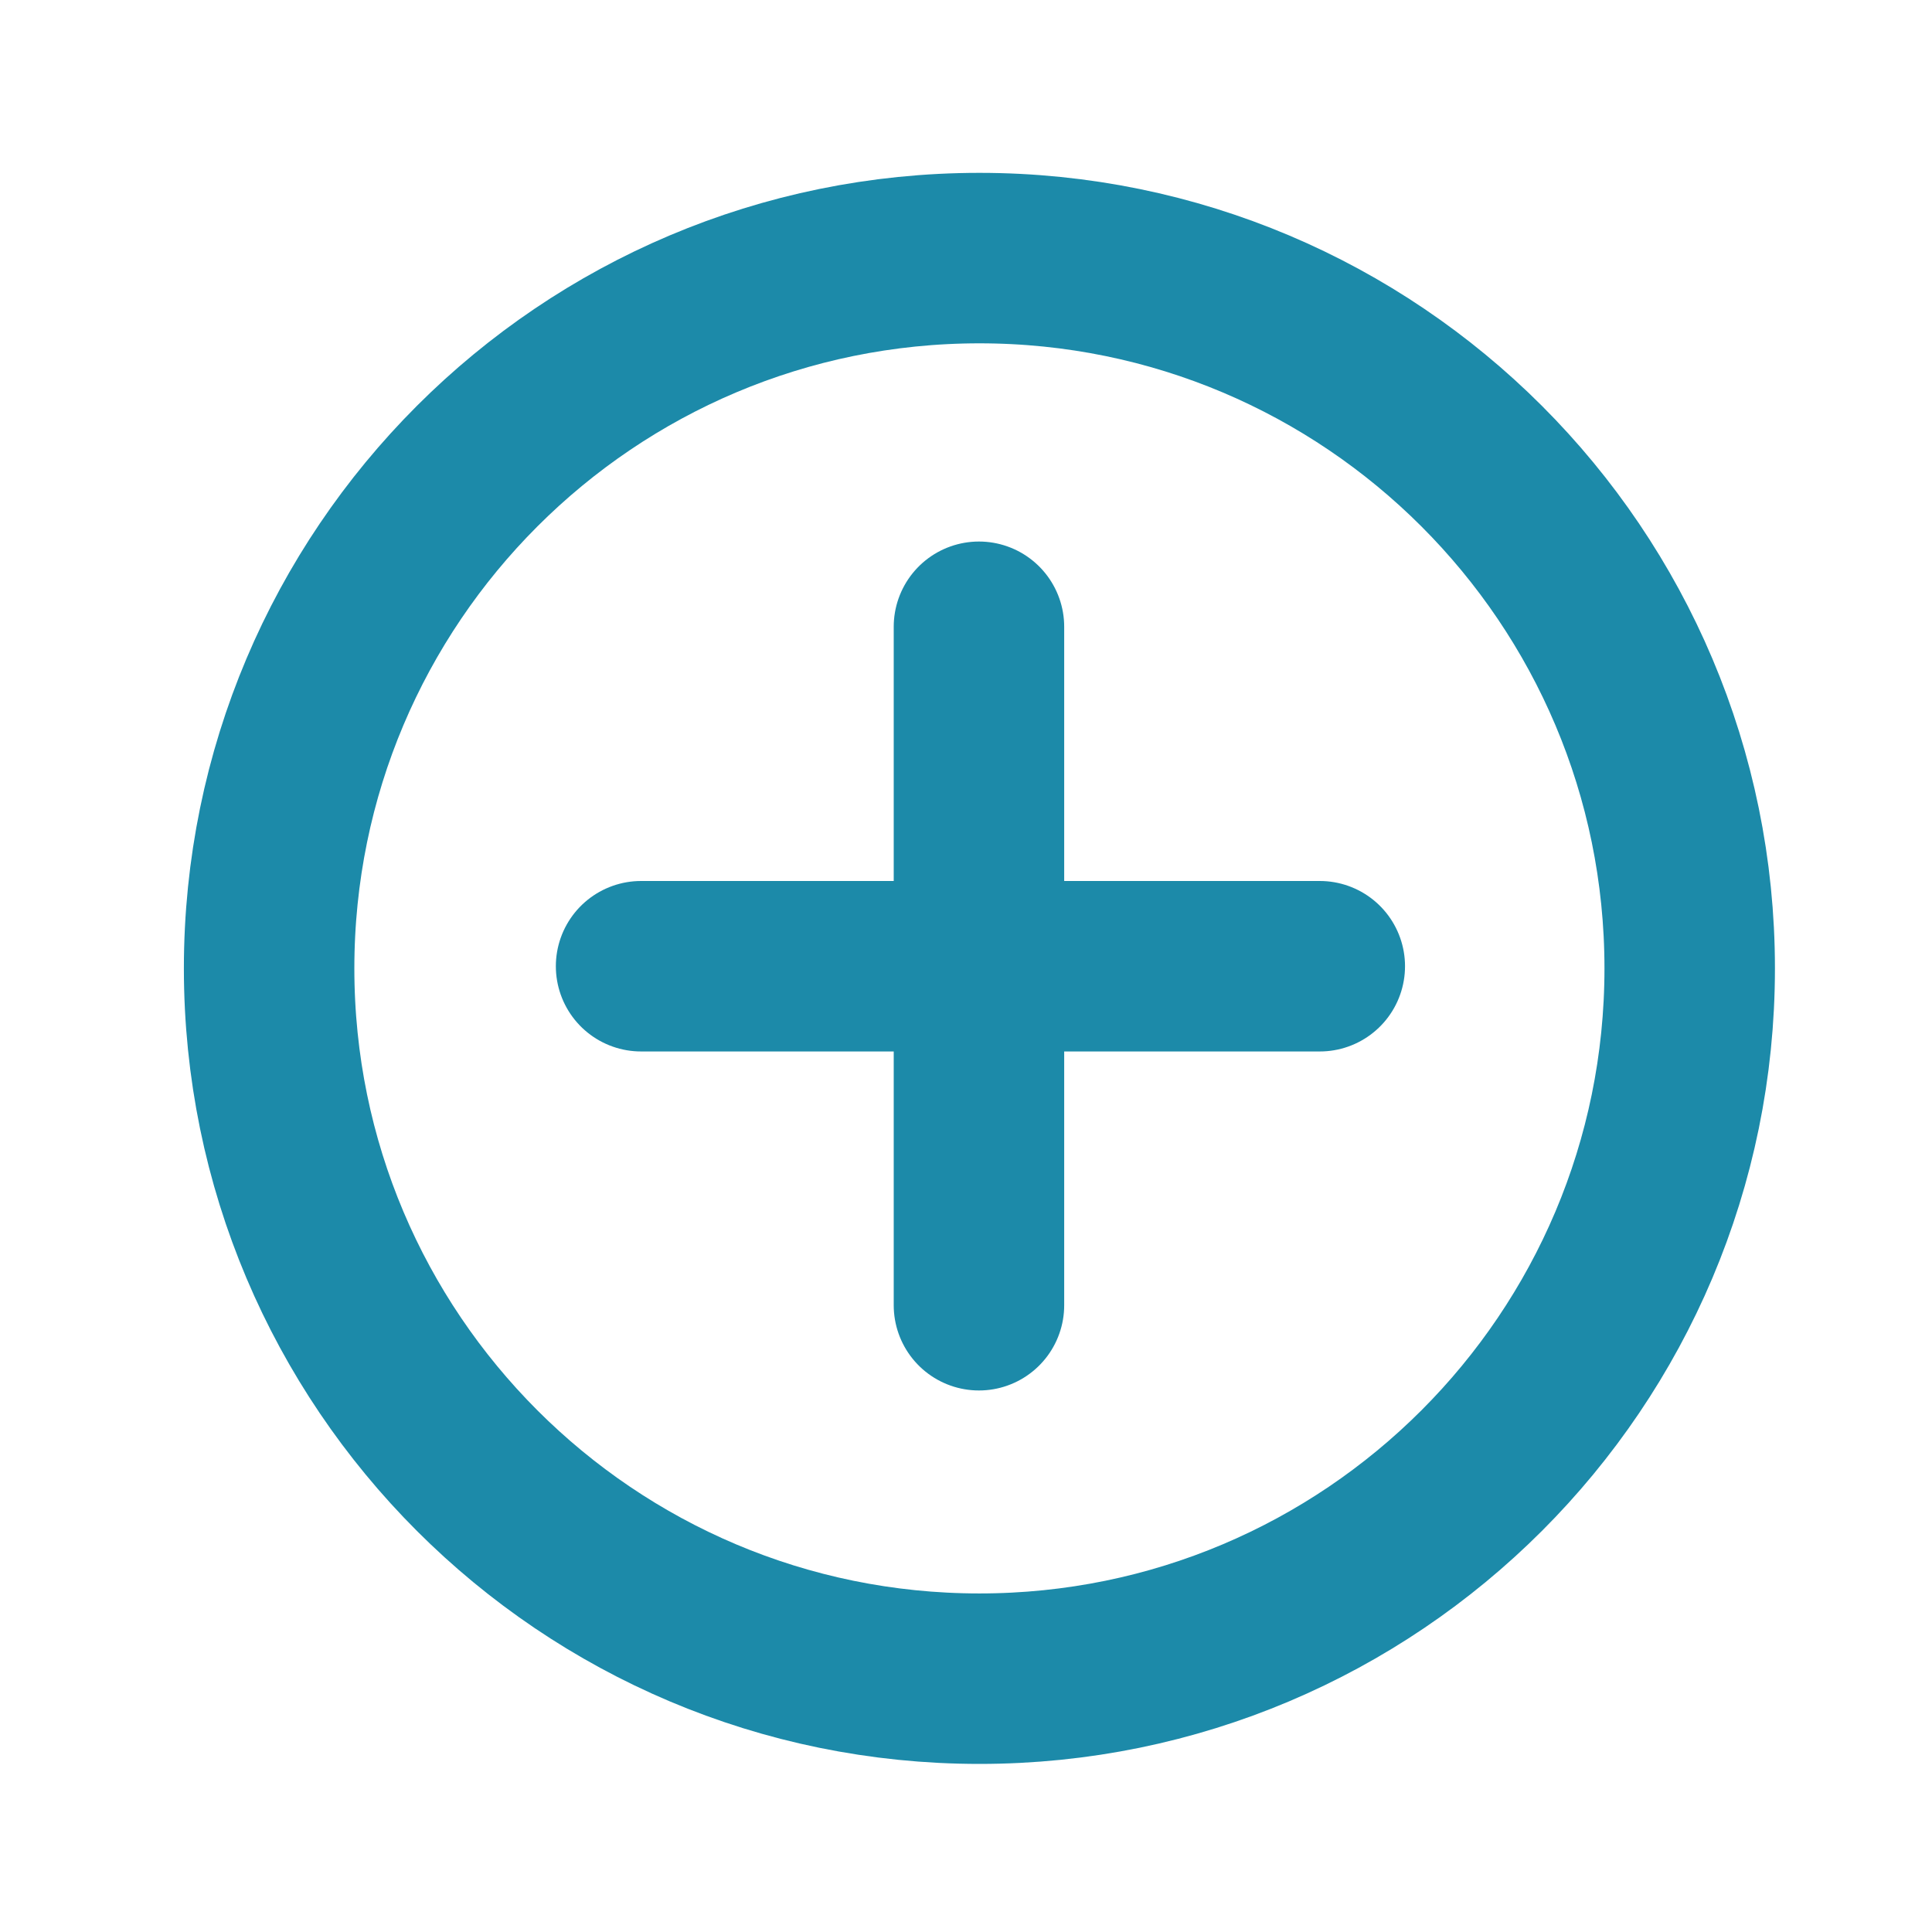
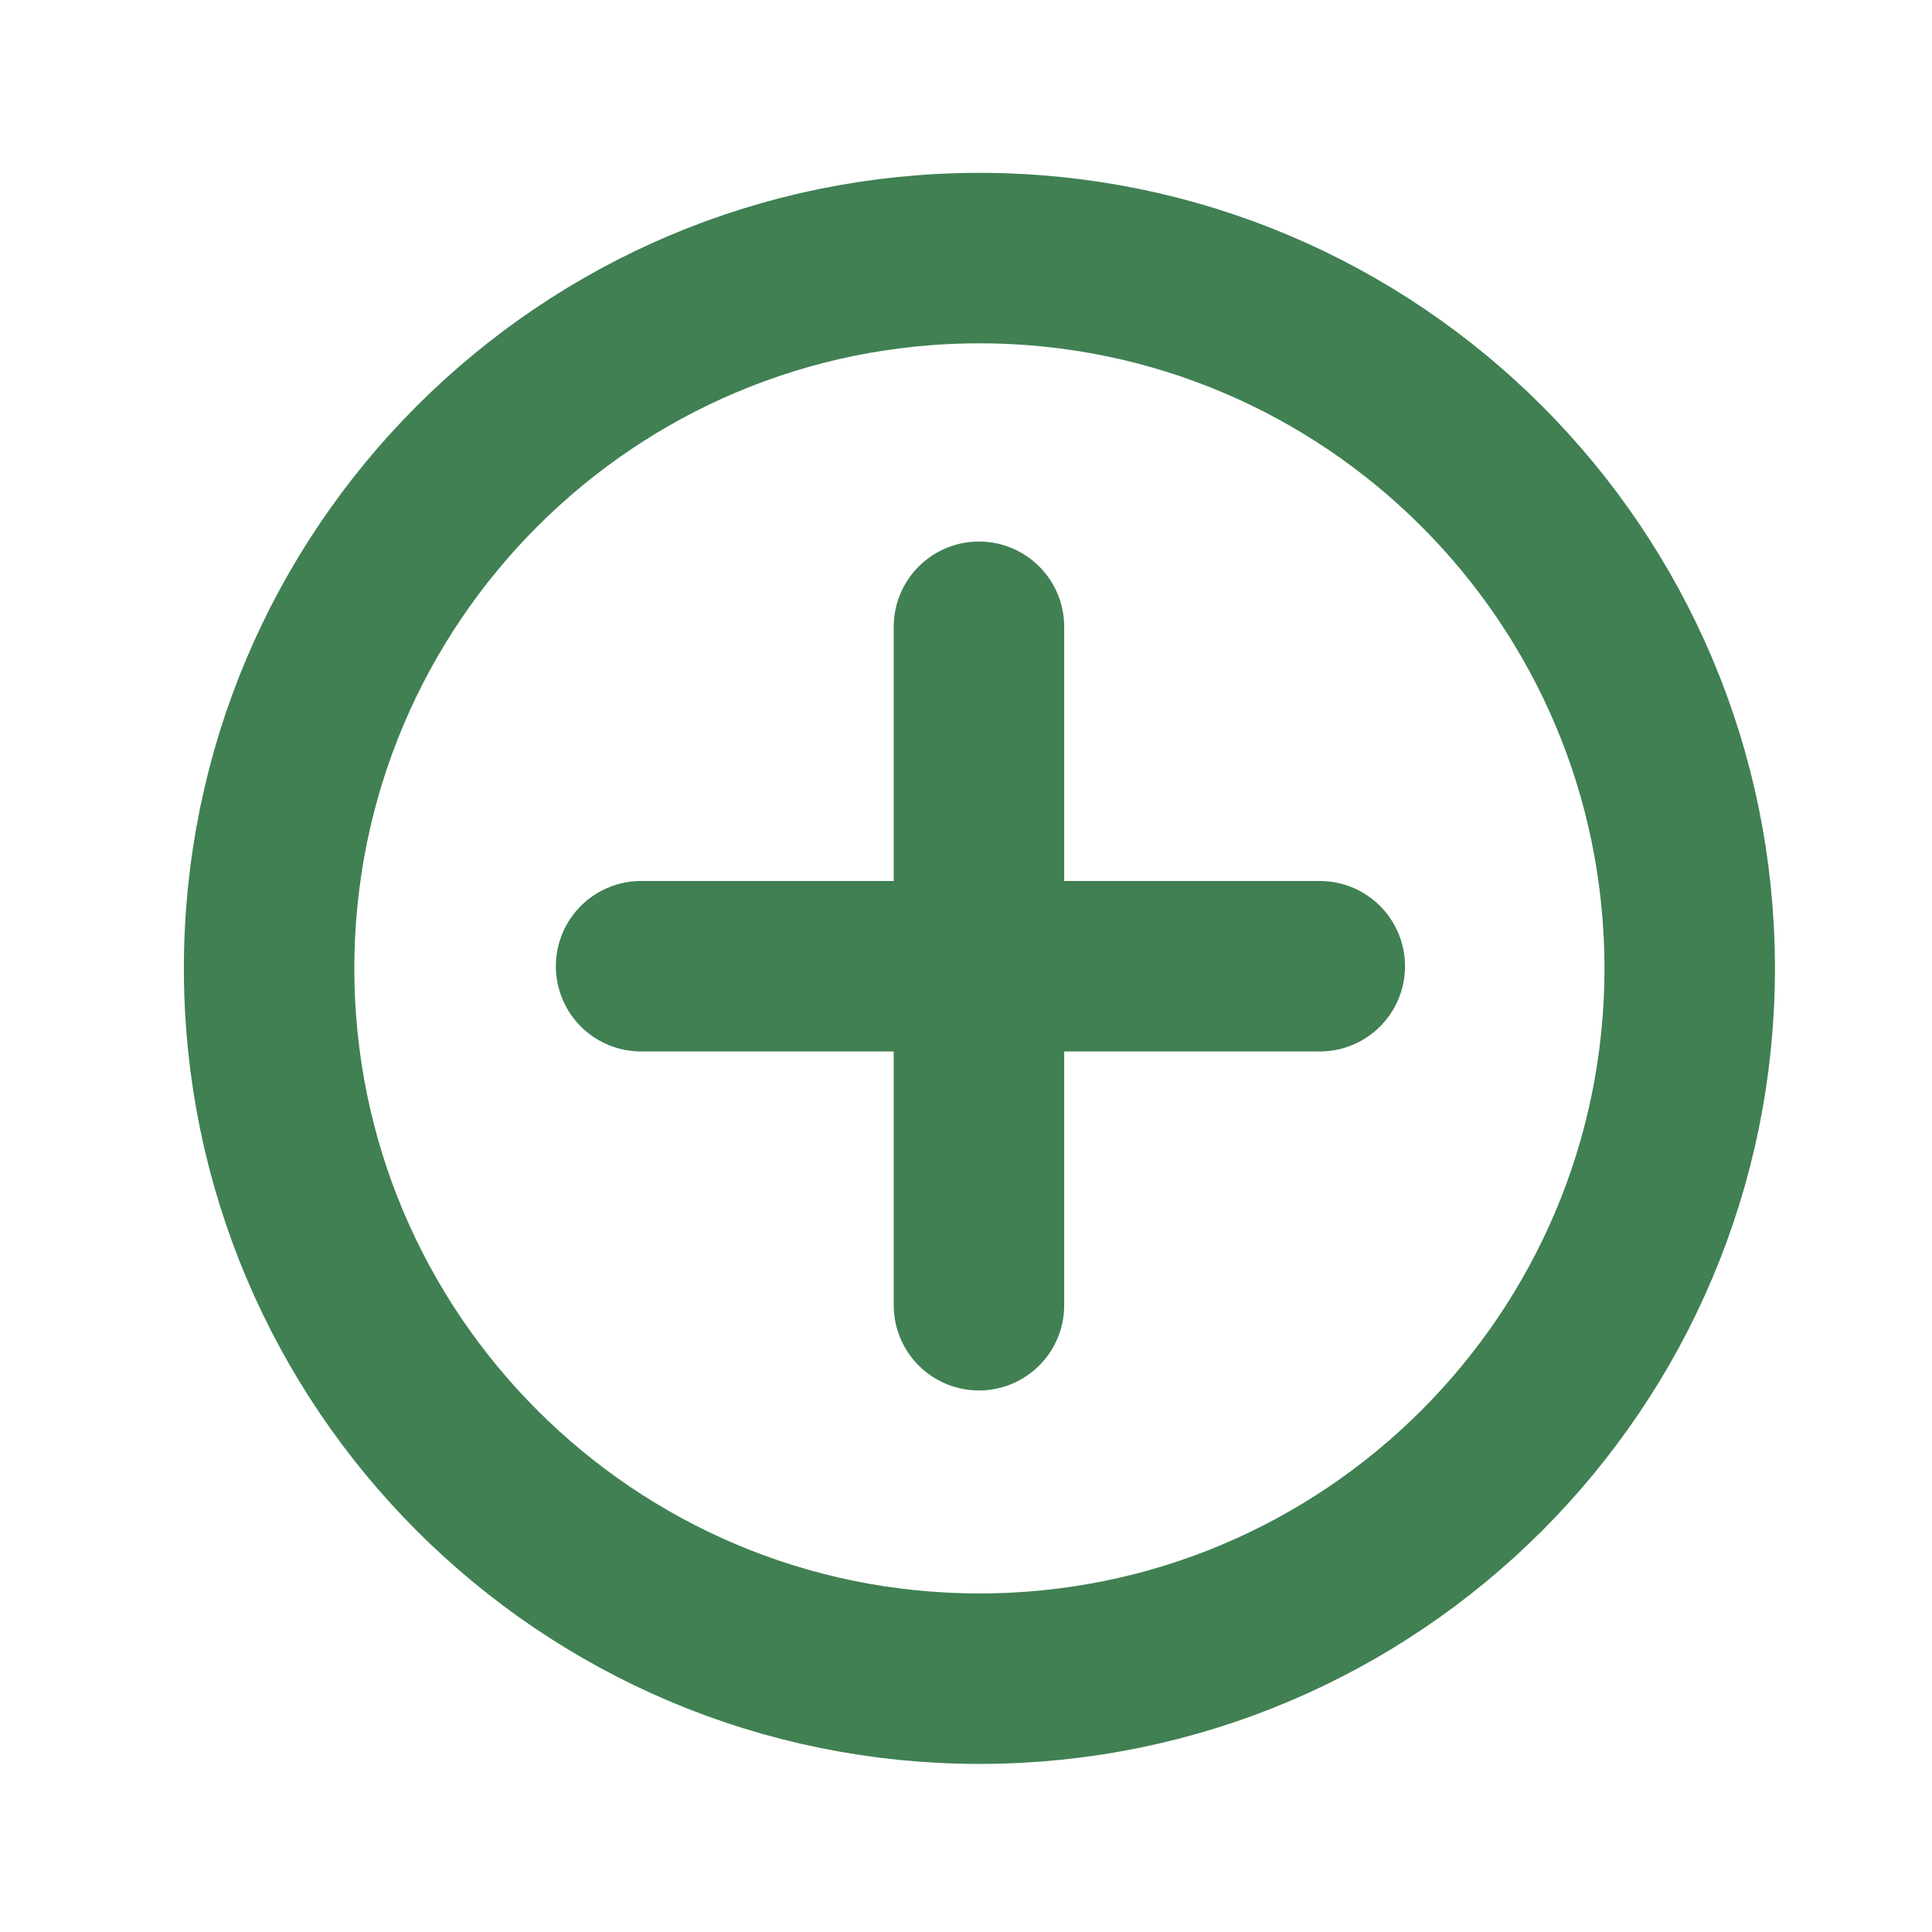
<svg xmlns="http://www.w3.org/2000/svg" fill="none" height="17" viewBox="0 0 17 17" width="17">
-   <g stroke="#1c8aa9" stroke-width="1.5">
+   <g stroke="#408053" stroke-width="1.5">
    <circle cx="8.618" cy="8.521" r="6.25" />
    <path d="m8.614 5.515v5.97m2.999-2.983h-5.972" stroke-linecap="round" />
  </g>
</svg>
